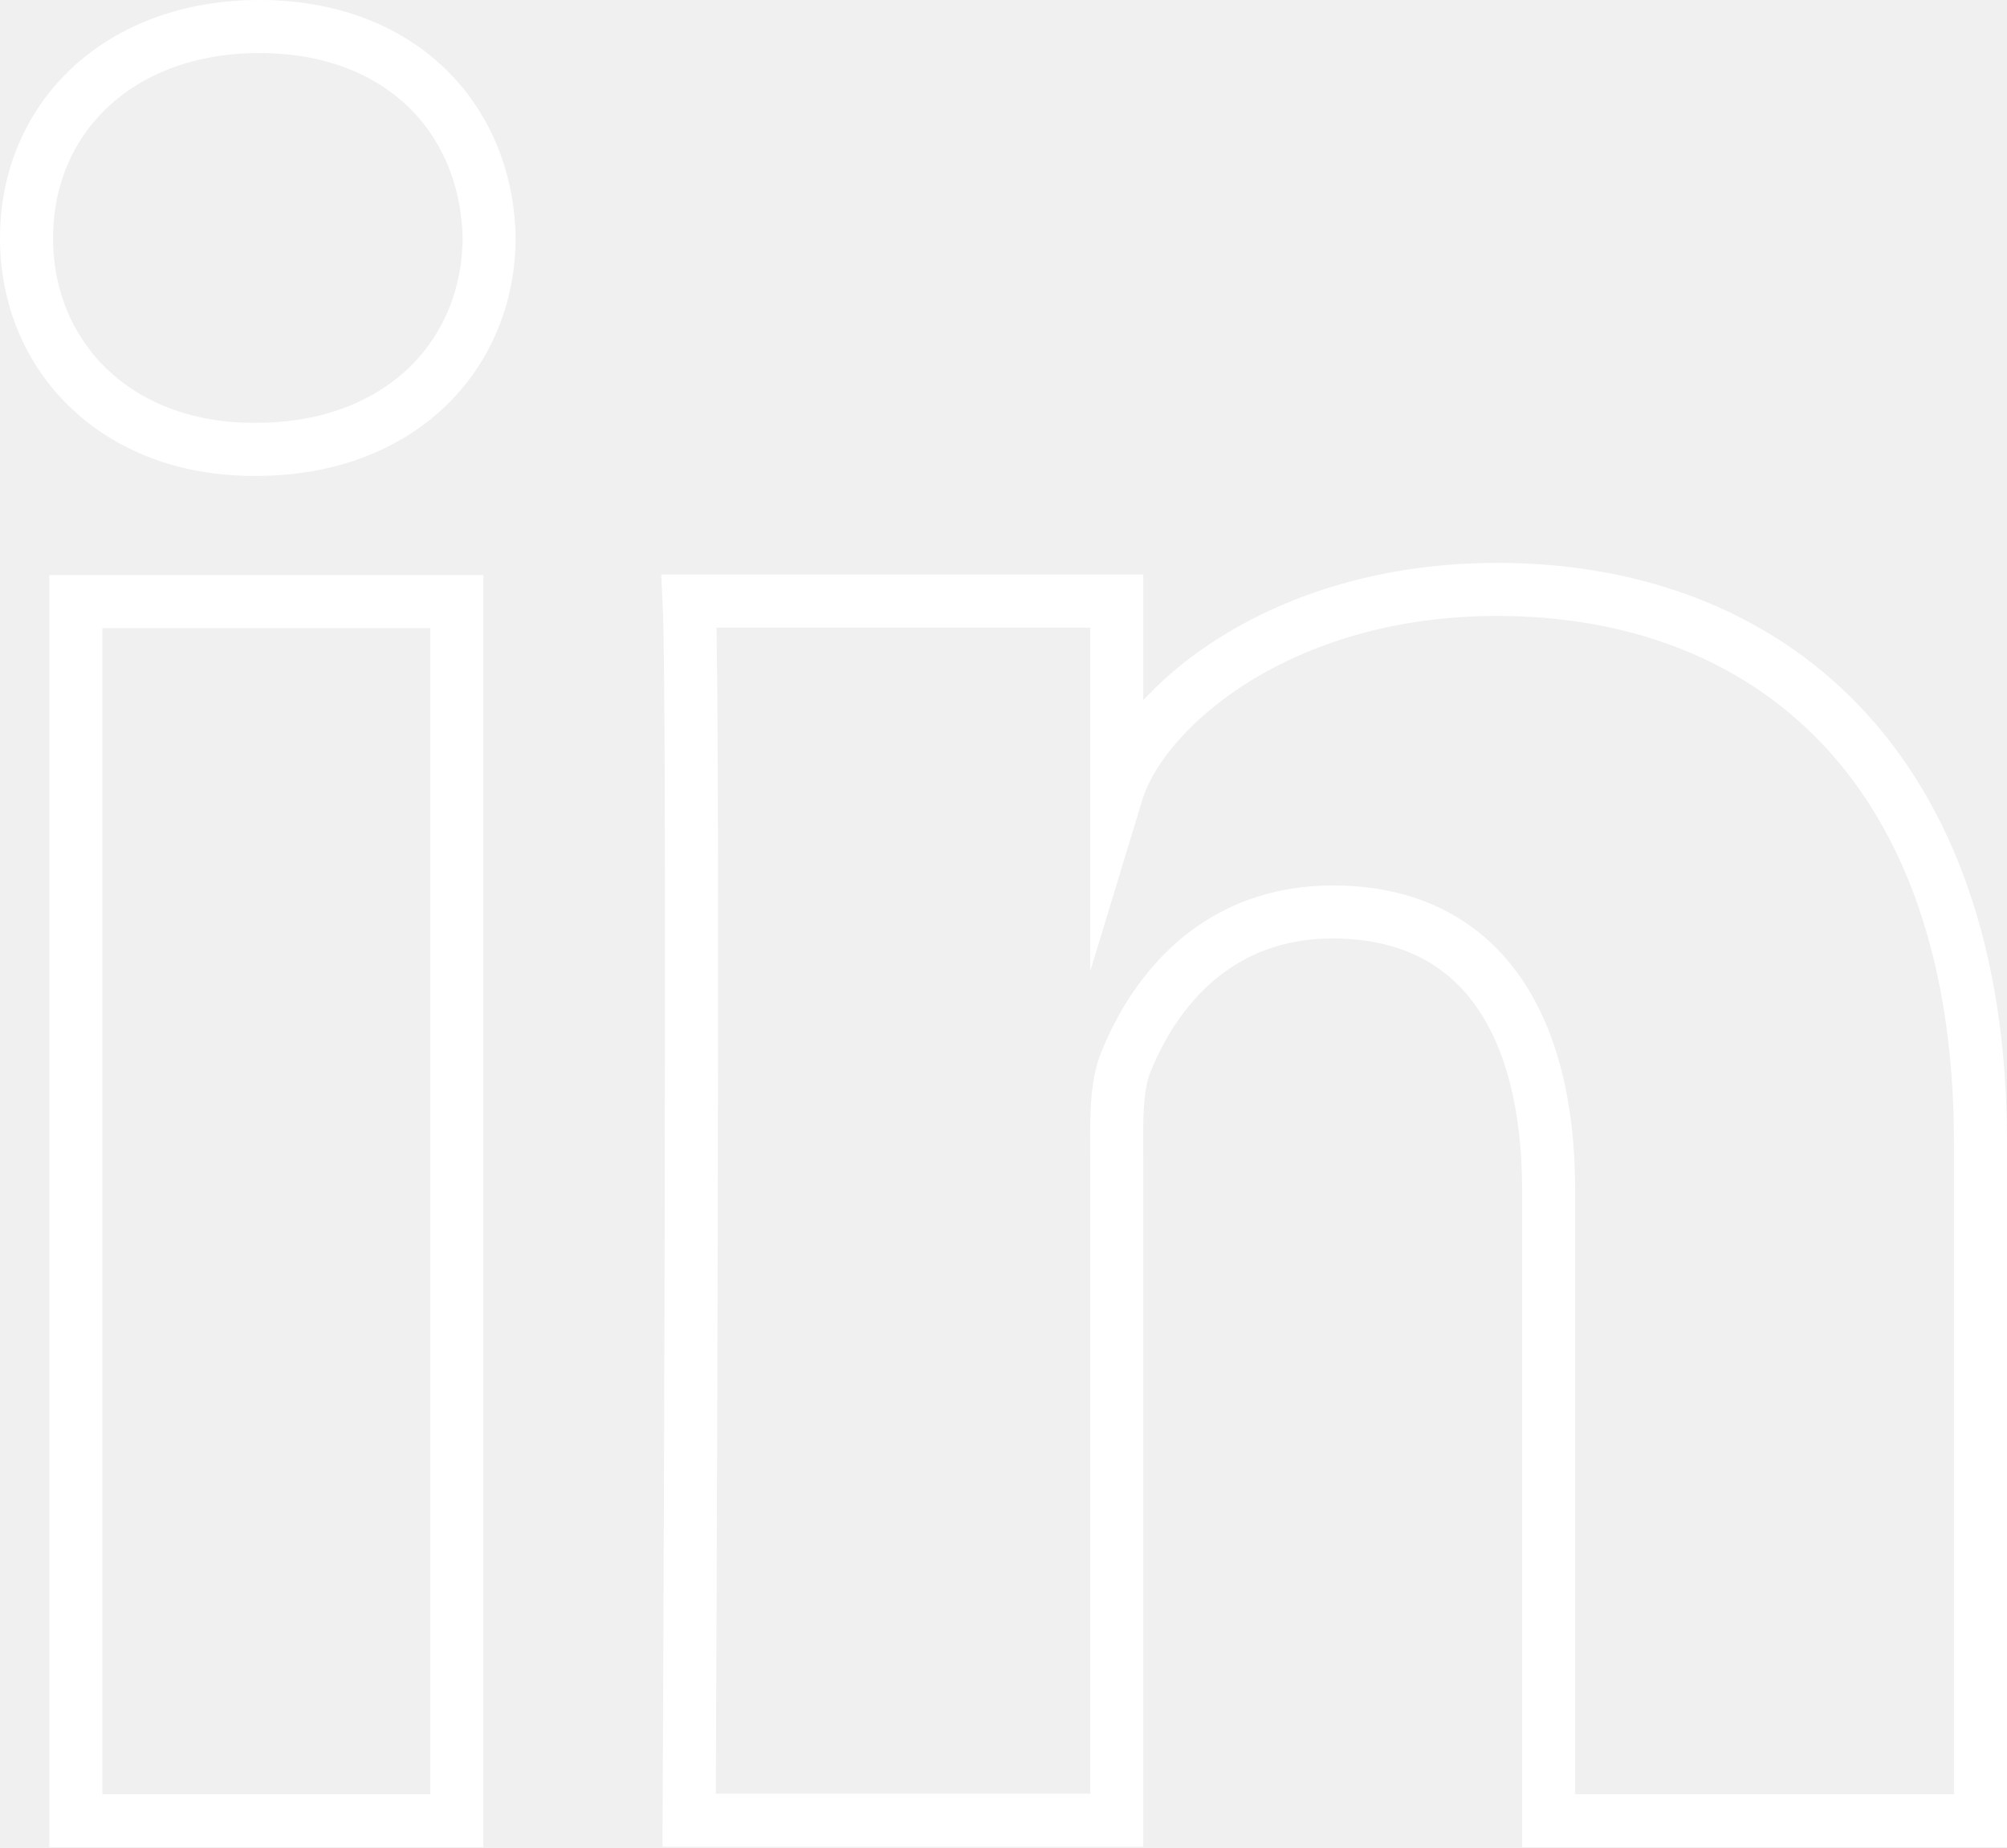
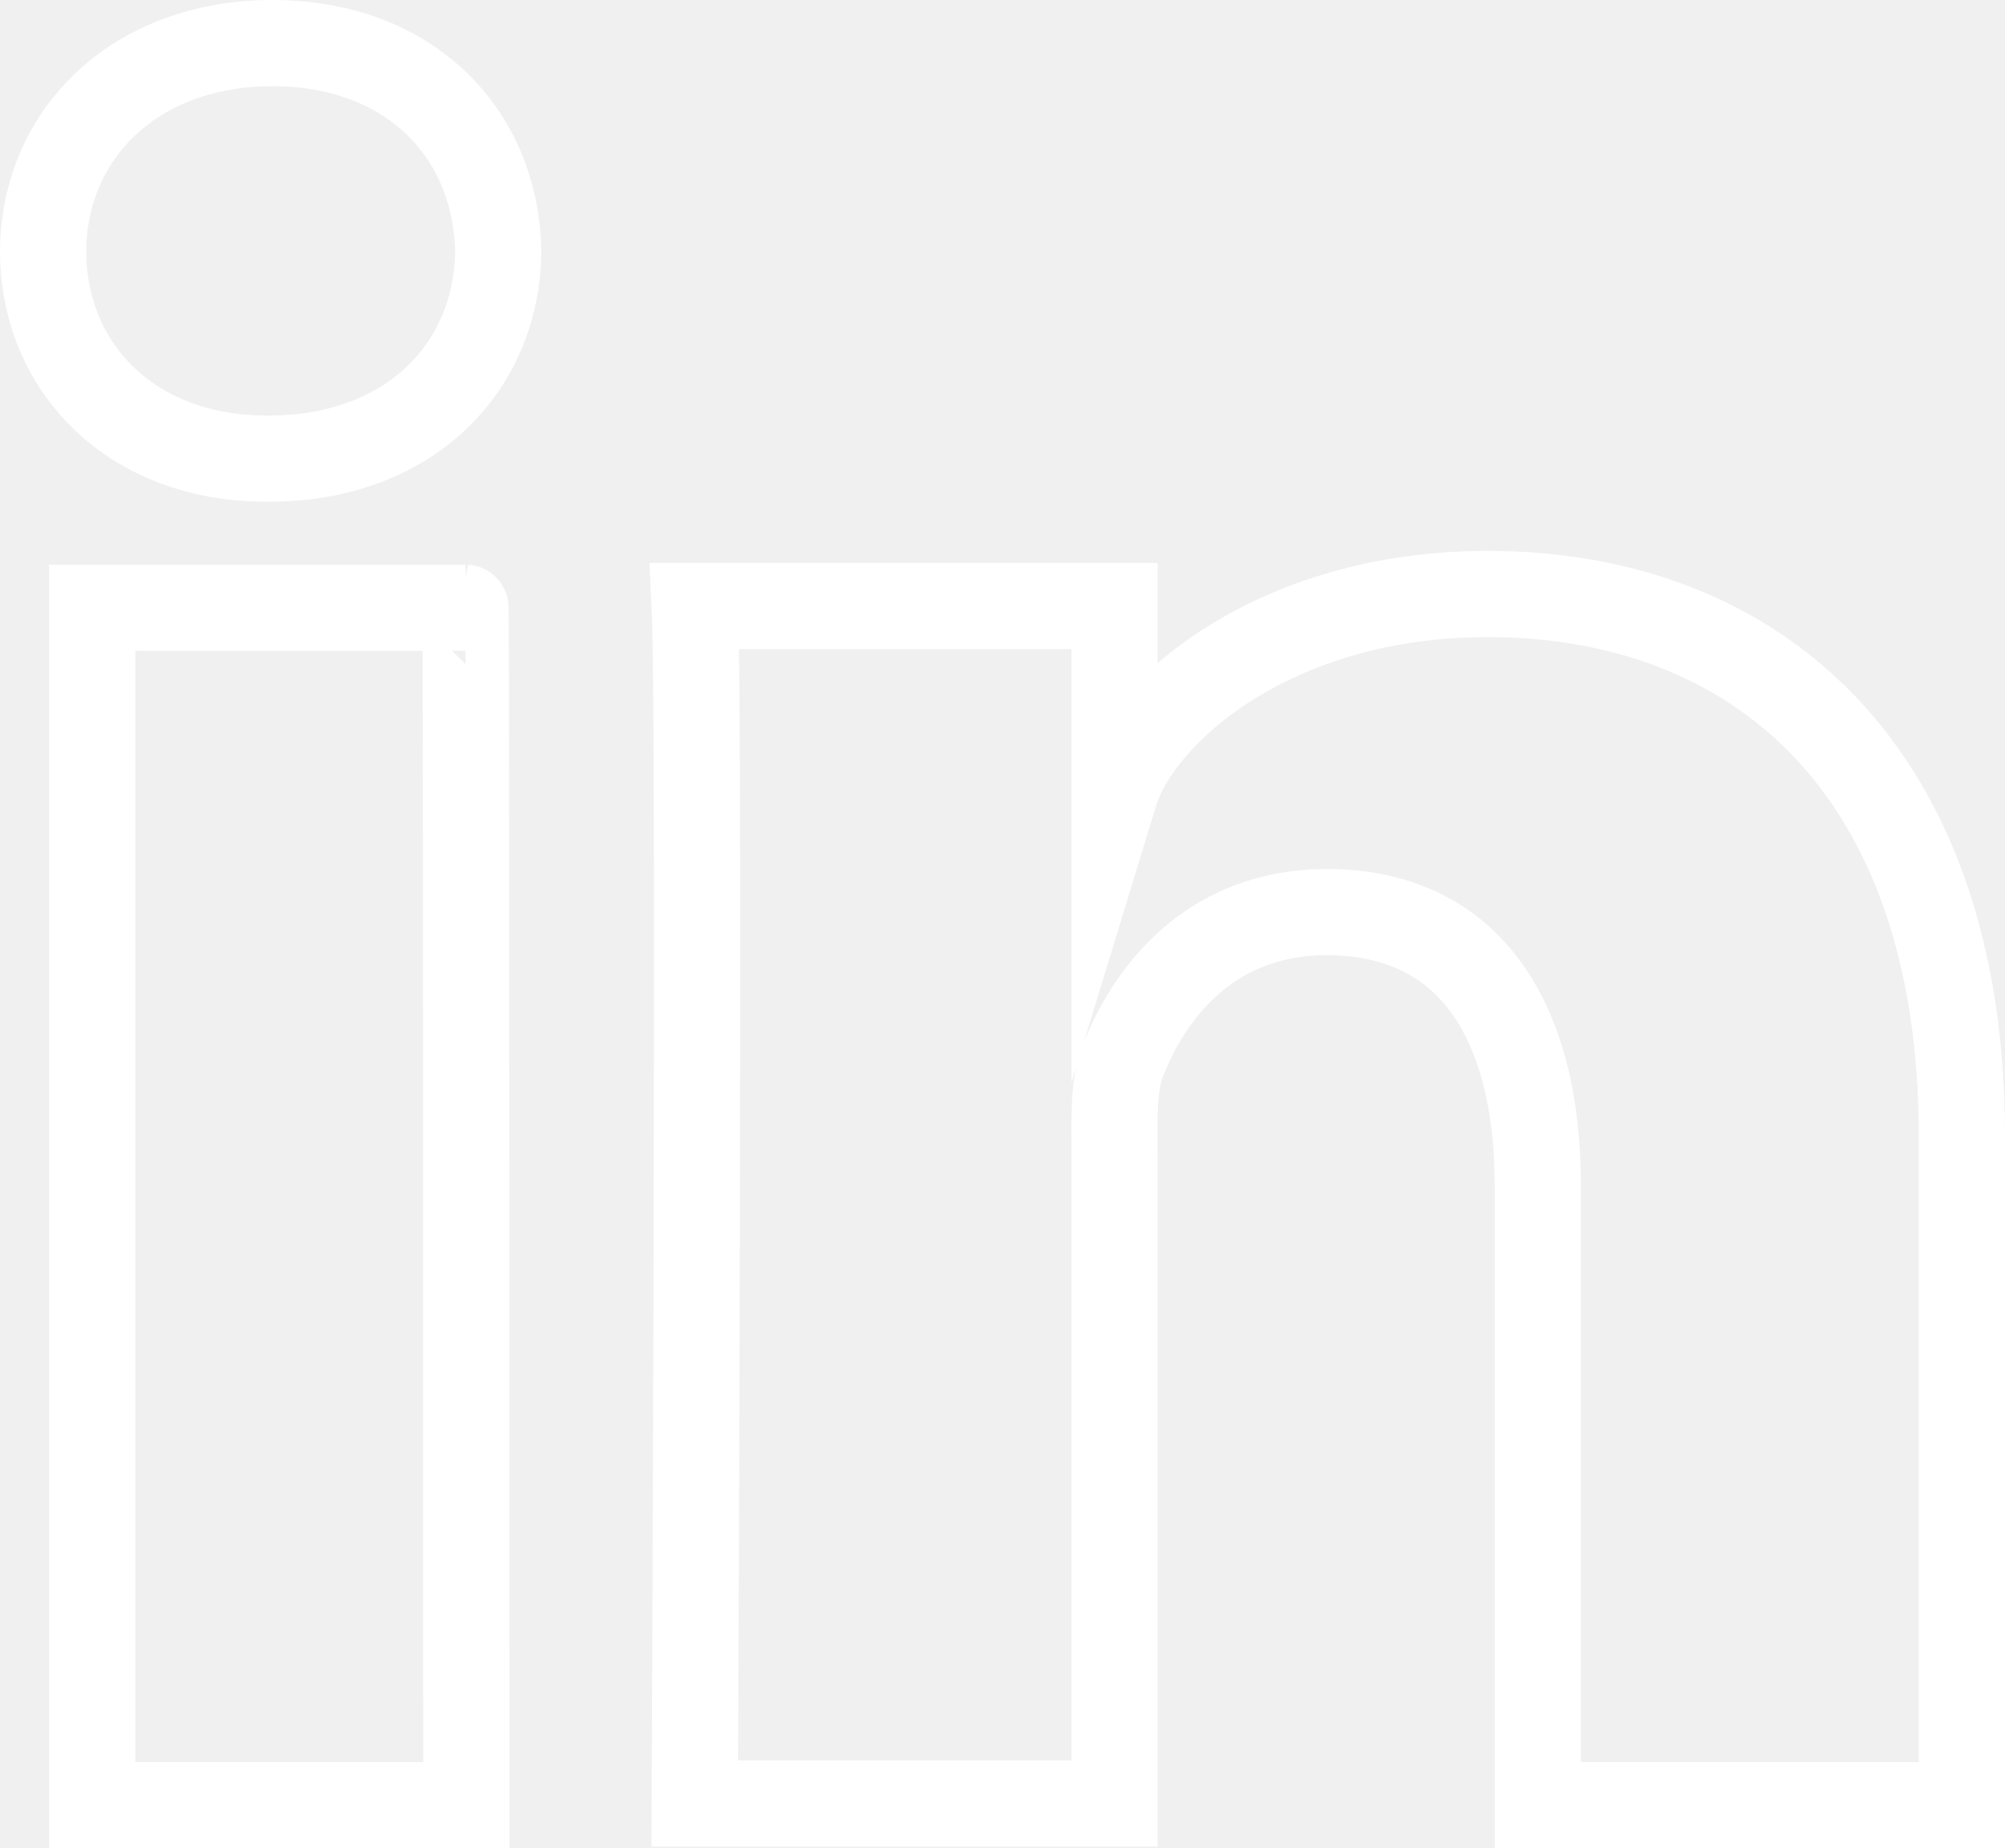
- <svg xmlns="http://www.w3.org/2000/svg" version="1.1" id="Layer_1" x="0px" y="0px" viewBox="0 0 378.3 348.2" enable-background="new 0 0 378.3 348.2" xml:space="preserve">
-   <path fill="none" stroke="#FFFFFF" stroke-width="10" stroke-miterlimit="10" d="M86.1,343.2H14.3V113.4h71.8V343.2z M48.3,84.7  h-0.5C21.8,84.7,5,67.1,5,44.9C5,22.2,22.4,5,48.9,5c26.5,0,42.8,17.2,43.3,39.8C92.1,67.1,75.3,84.7,48.3,84.7z M373.3,343.2h-81.4  V224.3c0-31.1-12.7-52.4-40.7-52.4c-21.4,0-33.3,14.3-38.9,28.1c-2.1,4.9-1.8,11.9-1.8,18.8v124.3h-80.6c0,0,1-210.6,0-229.8h80.6  v36.1c4.8-15.8,30.5-38.3,71.7-38.3c51,0,91.1,33.1,91.1,104.2V343.2z" />
+ <svg xmlns="http://www.w3.org/2000/svg" version="1.1" id="Layer_1" x="0px" y="0px" viewBox="51.4 -2.1 232.6 214.3" enable-background="new 51.4 -2.1 232.6 214.3" xml:space="preserve">
+   <path fill="none" stroke="#FFFFFF" stroke-width="10" stroke-miterlimit="10" d="M105.5,207.3H62.1V68.4h43.3  C105.5,68.4,105.5,207.3,105.5,207.3z M82.6,51.1h-0.3c-15.7,0-25.9-10.6-25.9-24.1C56.5,13.4,67.1,2.9,83,2.9s25.9,10.4,26.2,24.1  C109.1,40.4,99,51.1,82.6,51.1z M279,207.3h-49.2v-71.9c0-18.8-7.7-31.7-24.5-31.7c-13,0-20.2,8.7-23.5,16.9  c-1.3,2.9-1.1,7.2-1.1,11.4v75.1H132c0,0,0.6-127.2,0-138.9h48.7v21.8c2.9-9.5,18.4-23.2,43.3-23.2c30.8,0,55,20,55,62.9L279,207.3  L279,207.3z" />
</svg>
